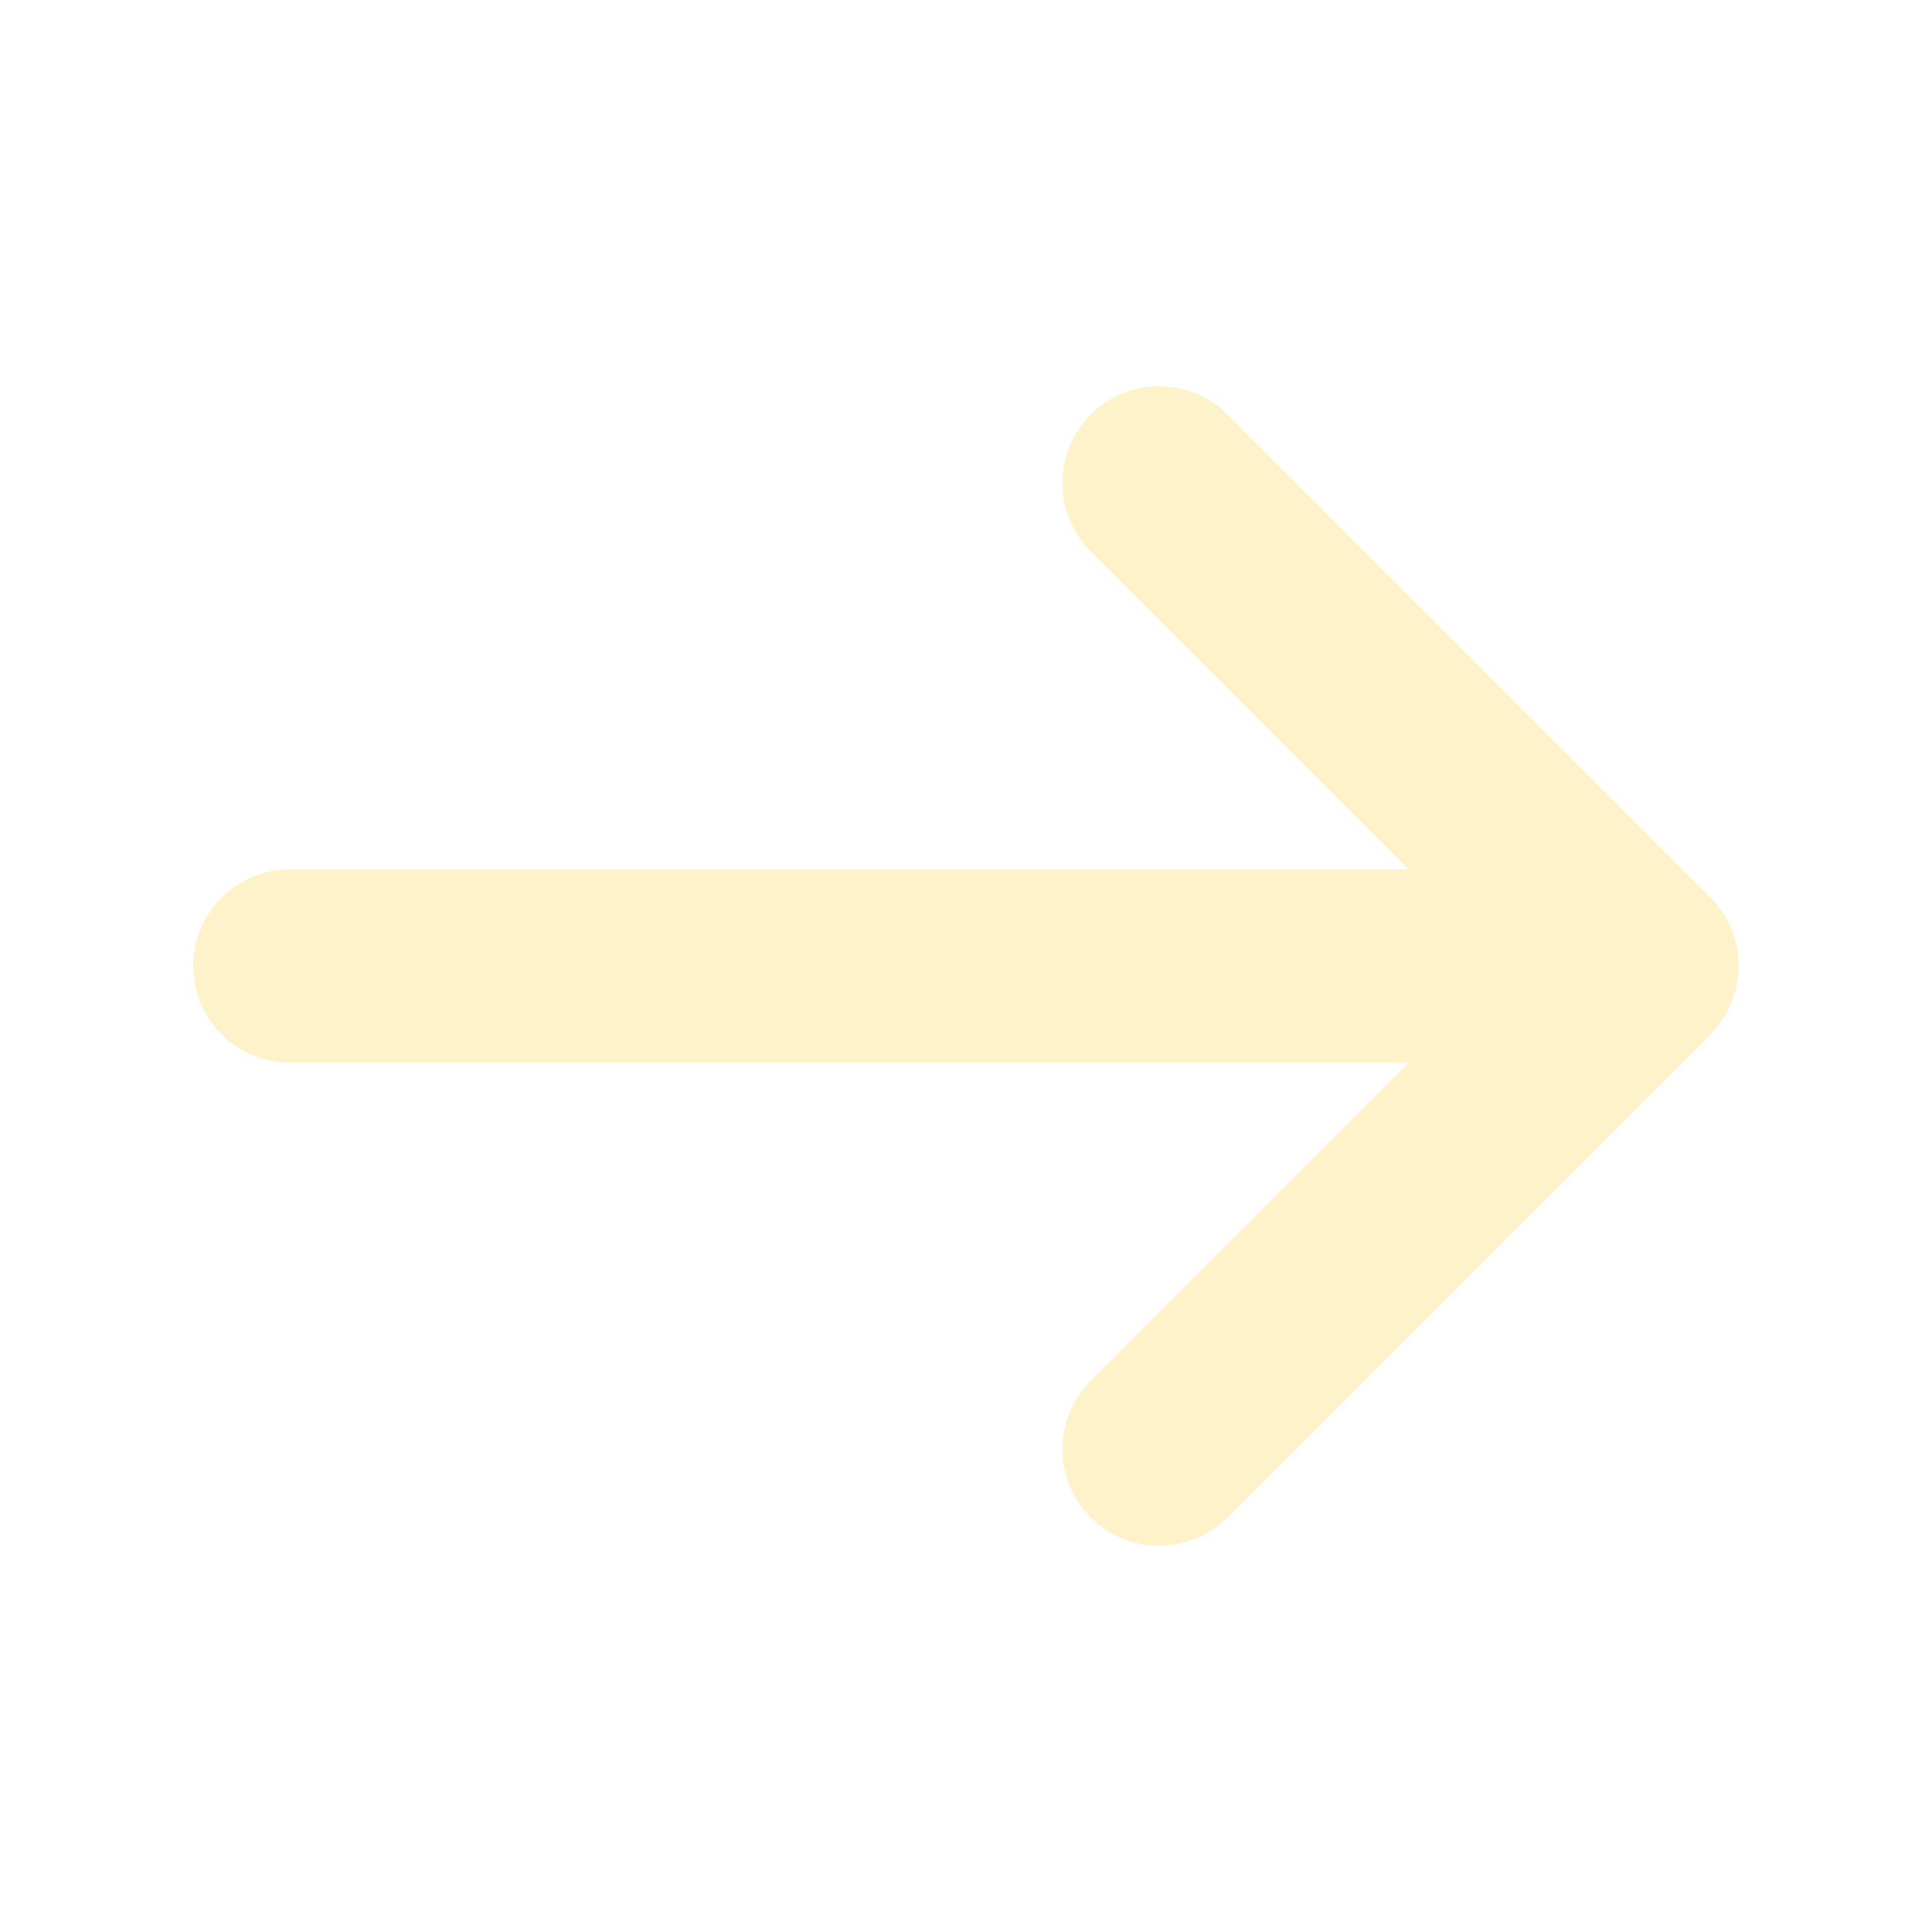
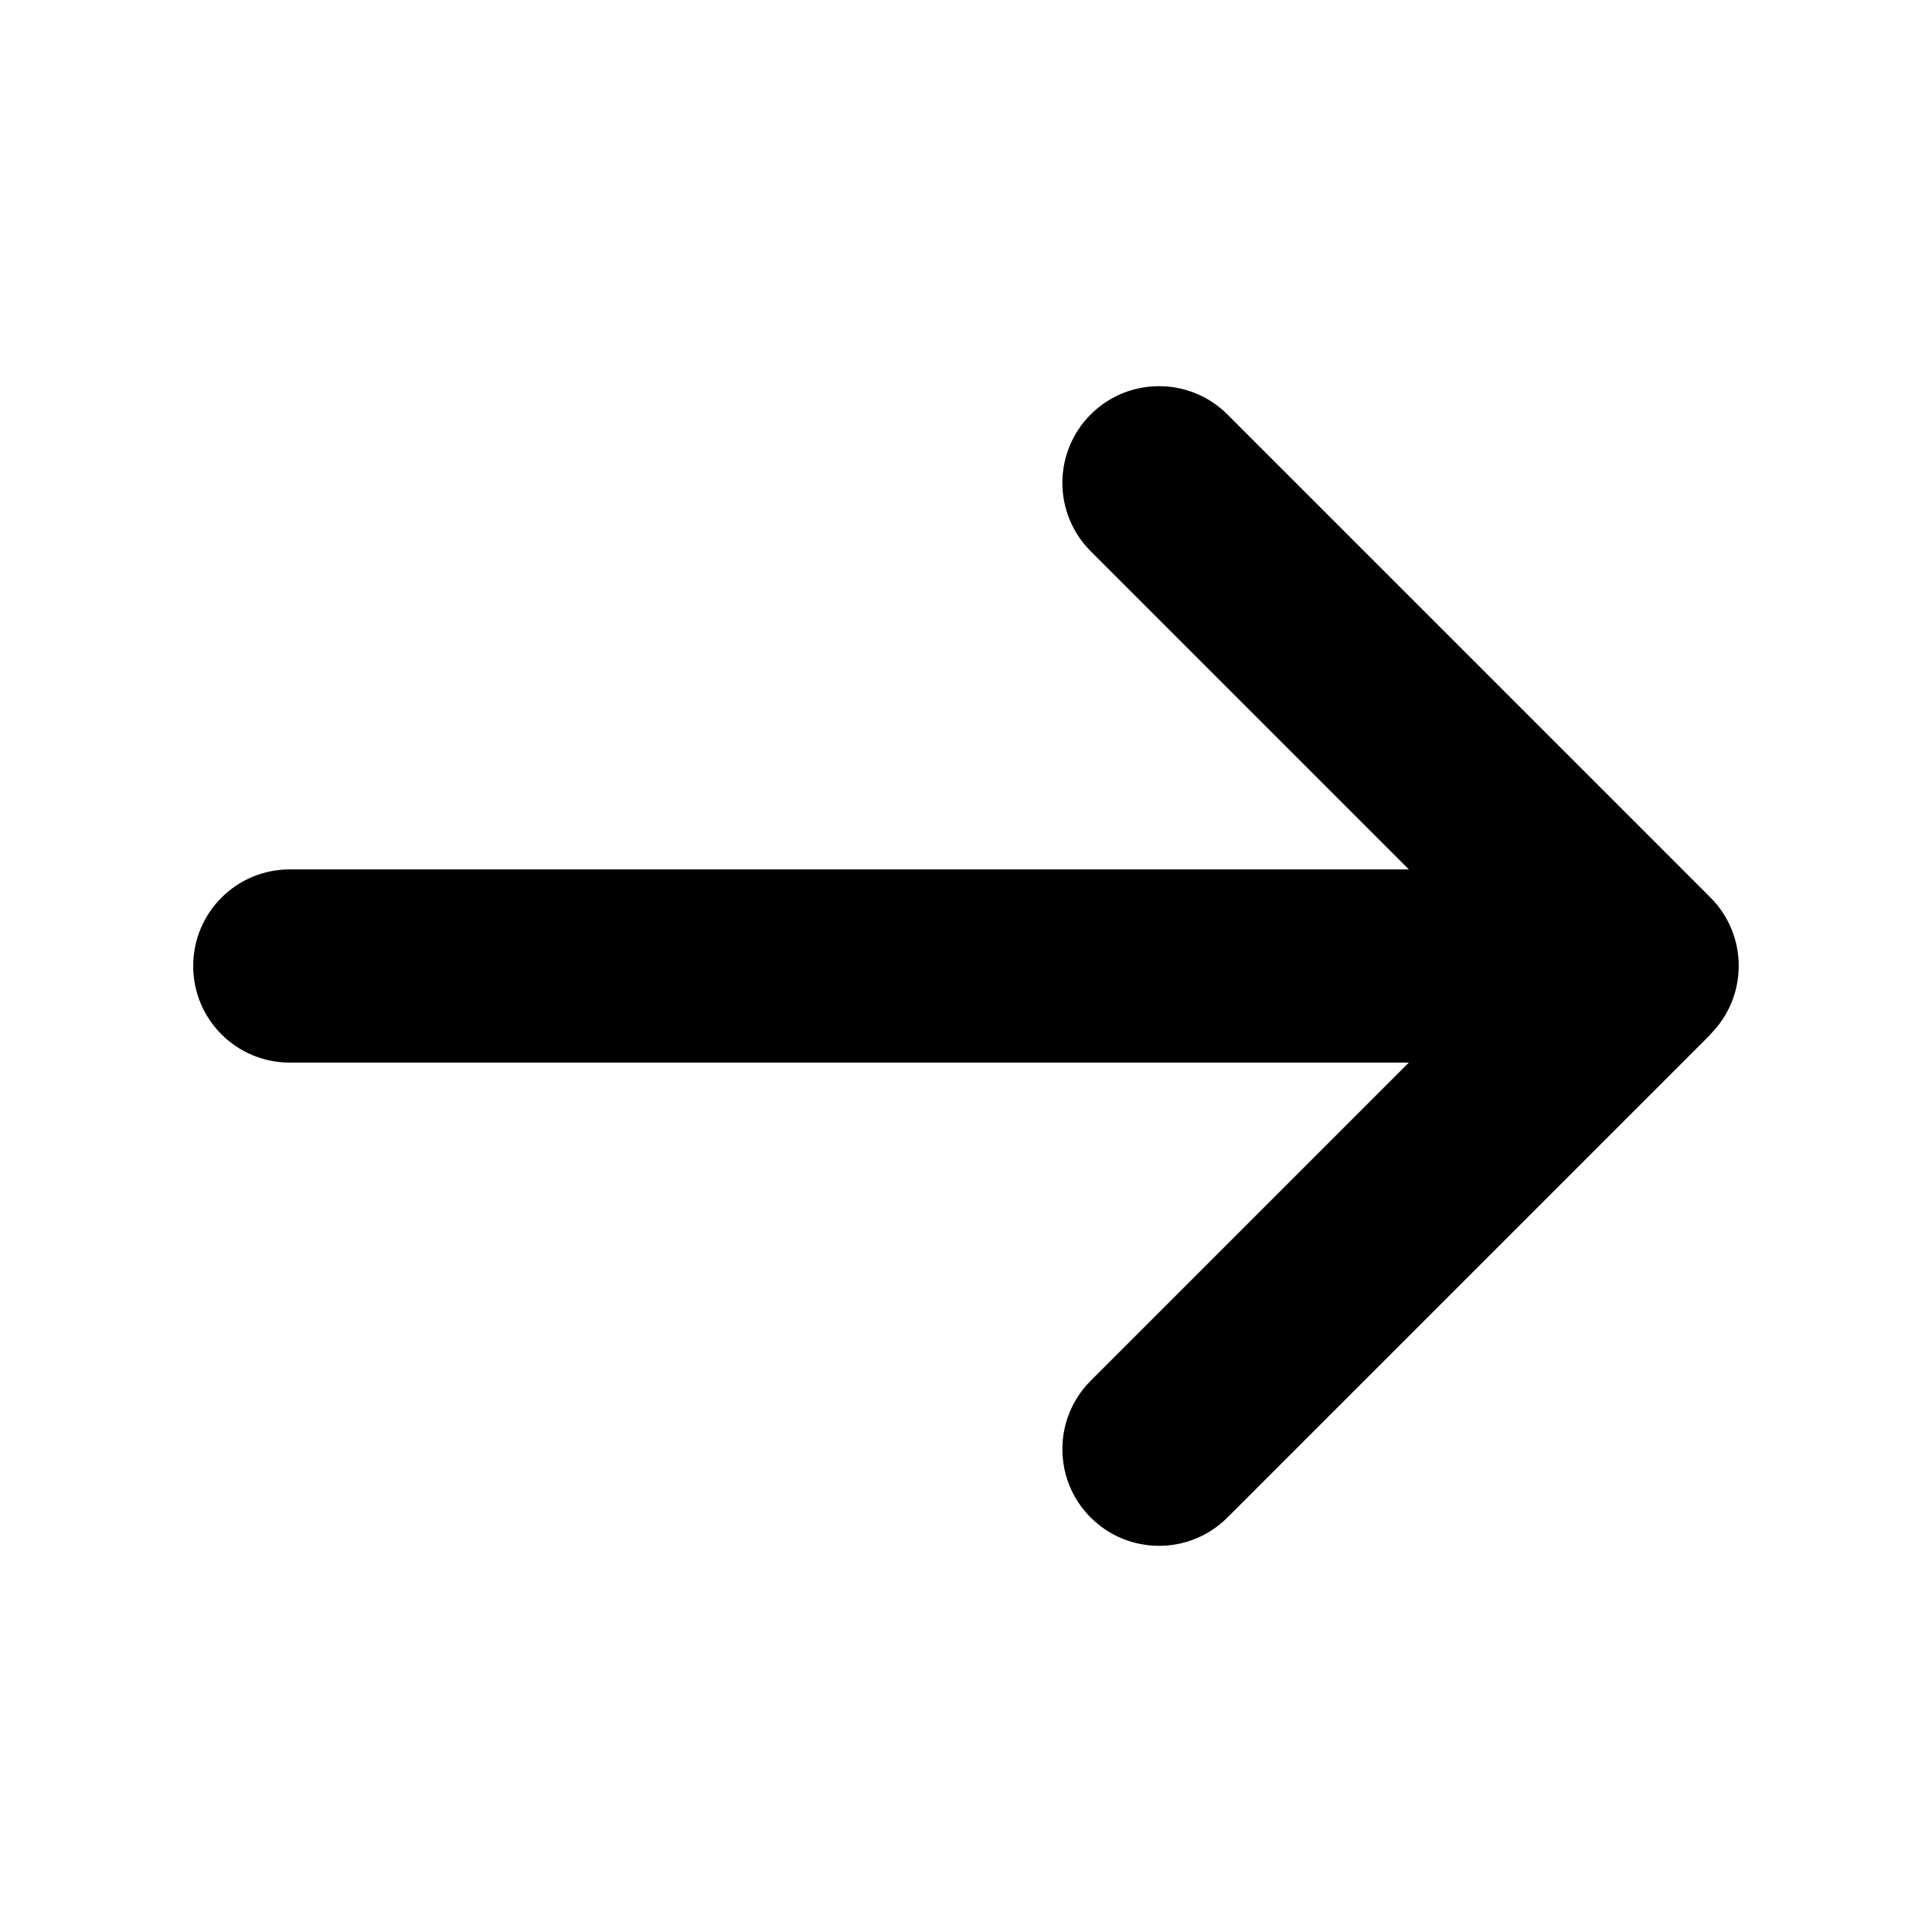
- <svg xmlns="http://www.w3.org/2000/svg" viewBox="0 0 640 640" fill="#FEF2CA">
+ <svg xmlns="http://www.w3.org/2000/svg" viewBox="0 0 640 640" fill="currentColor">
  <path d="M566.6 342.6C579.1 330.1 579.1 309.8 566.6 297.3L406.6 137.3C394.1 124.8 373.8 124.8 361.3 137.3C348.8 149.8 348.8 170.1 361.3 182.6L466.7 288L96 288C78.3 288 64 302.3 64 320C64 337.7 78.3 352 96 352L466.7 352L361.3 457.4C348.8 469.9 348.8 490.2 361.3 502.7C373.8 515.2 394.1 515.2 406.6 502.7L566.6 342.7z" />
</svg>
